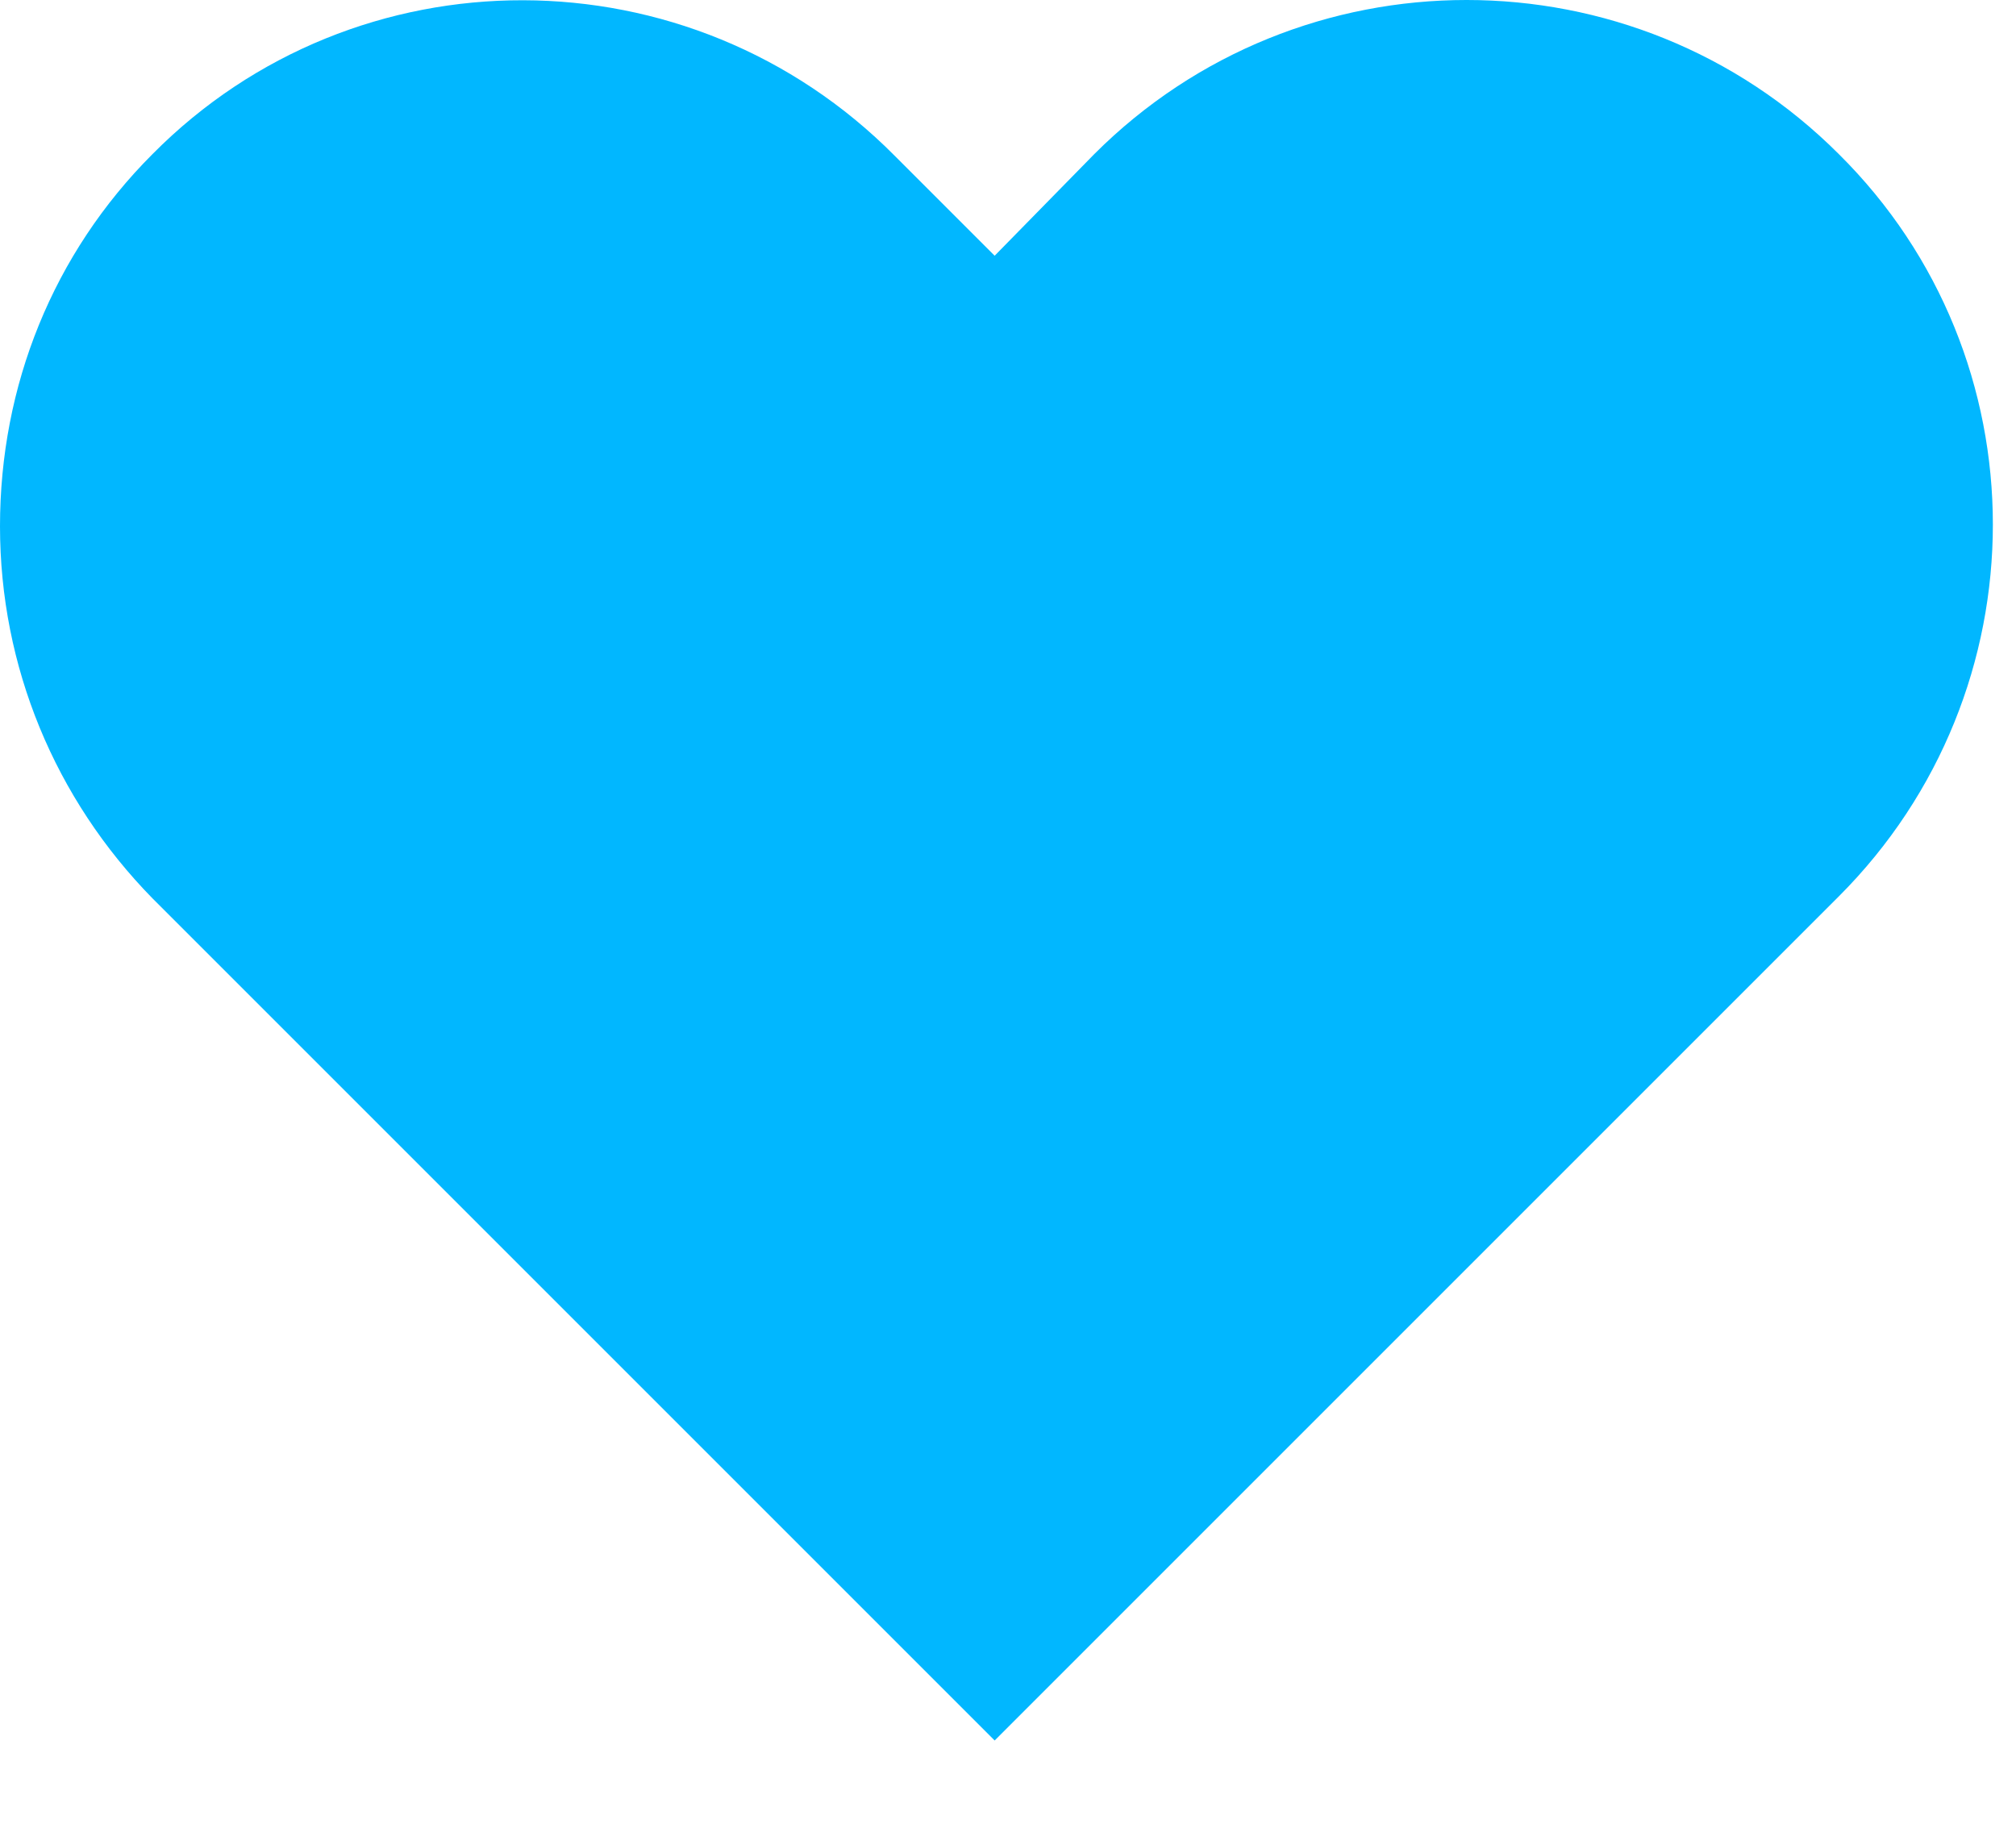
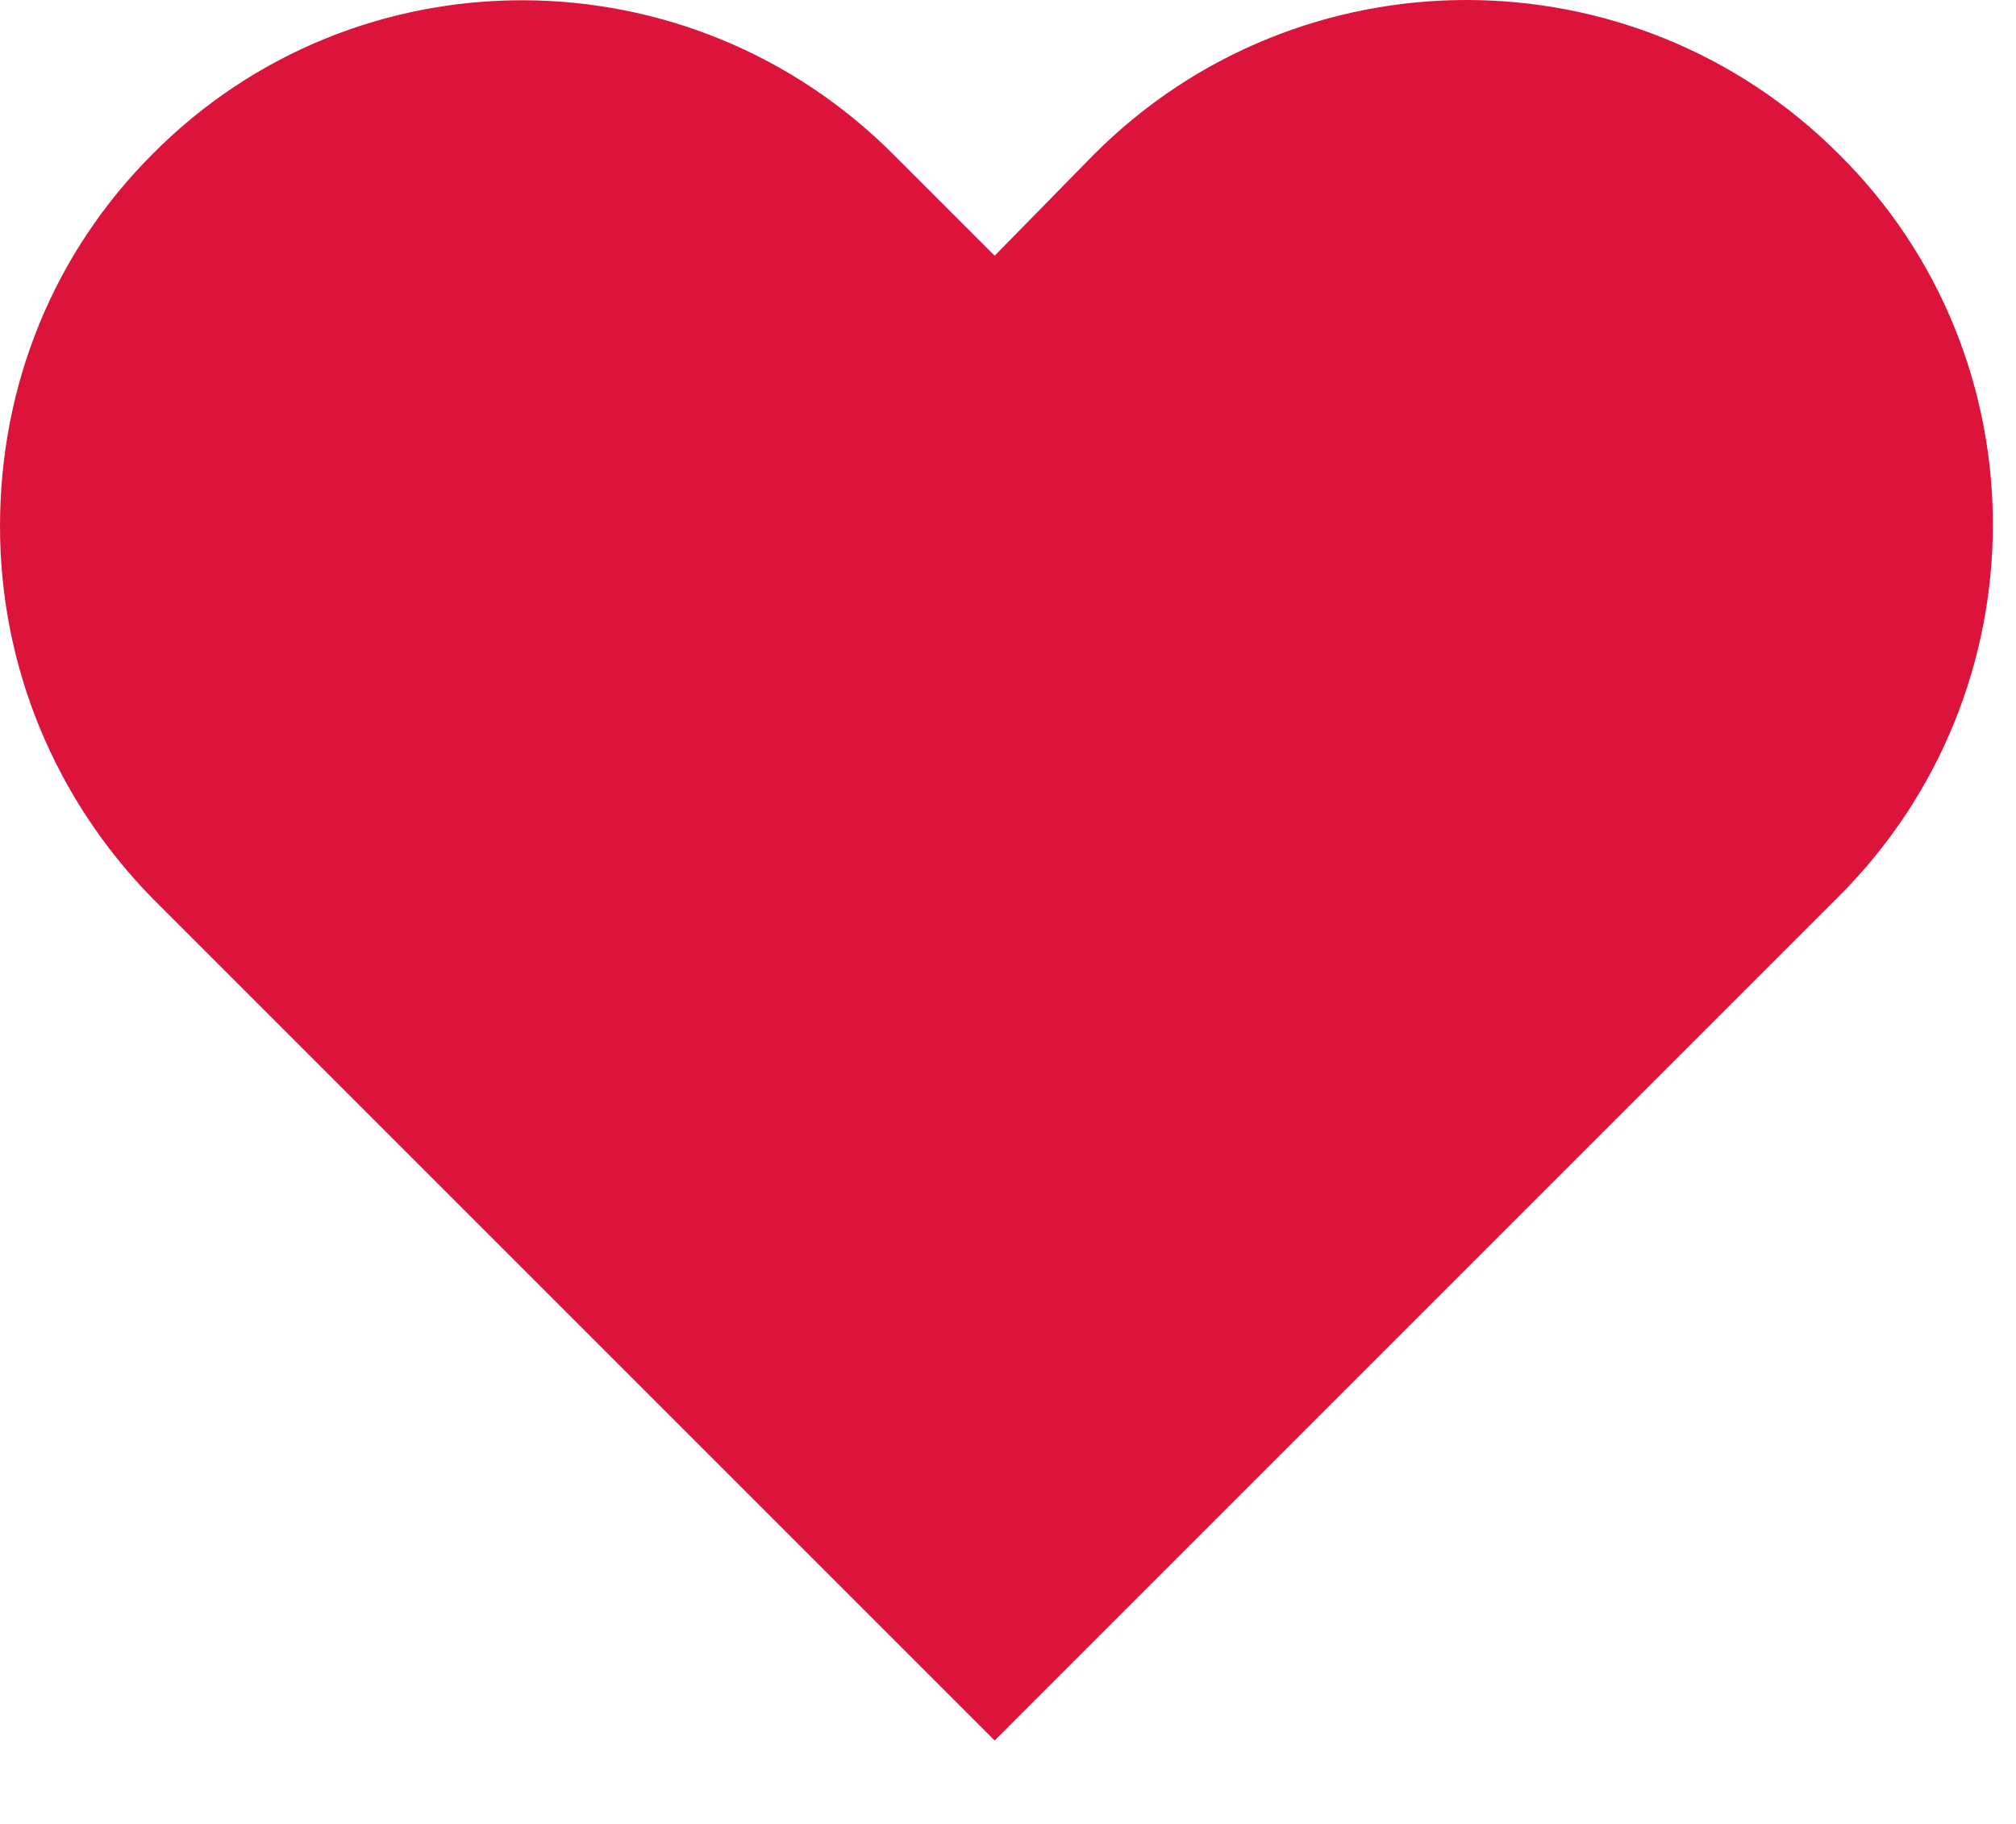
<svg xmlns="http://www.w3.org/2000/svg" width="21" height="19" viewBox="0 0 21 19" fill="none">
-   <path d="M19.154 9.338C21.294 7.198 21.294 3.724 19.154 1.605C17.014 -0.535 13.539 -0.535 11.399 1.605L10.361 2.664L9.323 1.626C7.183 -0.535 3.708 -0.535 1.589 1.605C0.551 2.643 0 4.02 0 5.482C0 6.944 0.572 8.321 1.589 9.359L10.361 18.131L19.154 9.338Z" fill="#01b7ff" />
+   <path d="M19.154 9.338C21.294 7.198 21.294 3.724 19.154 1.605C17.014 -0.535 13.539 -0.535 11.399 1.605L10.361 2.664L9.323 1.626C7.183 -0.535 3.708 -0.535 1.589 1.605C0.551 2.643 0 4.02 0 5.482C0 6.944 0.572 8.321 1.589 9.359L10.361 18.131L19.154 9.338Z" fill="#DC143C" />
</svg>
